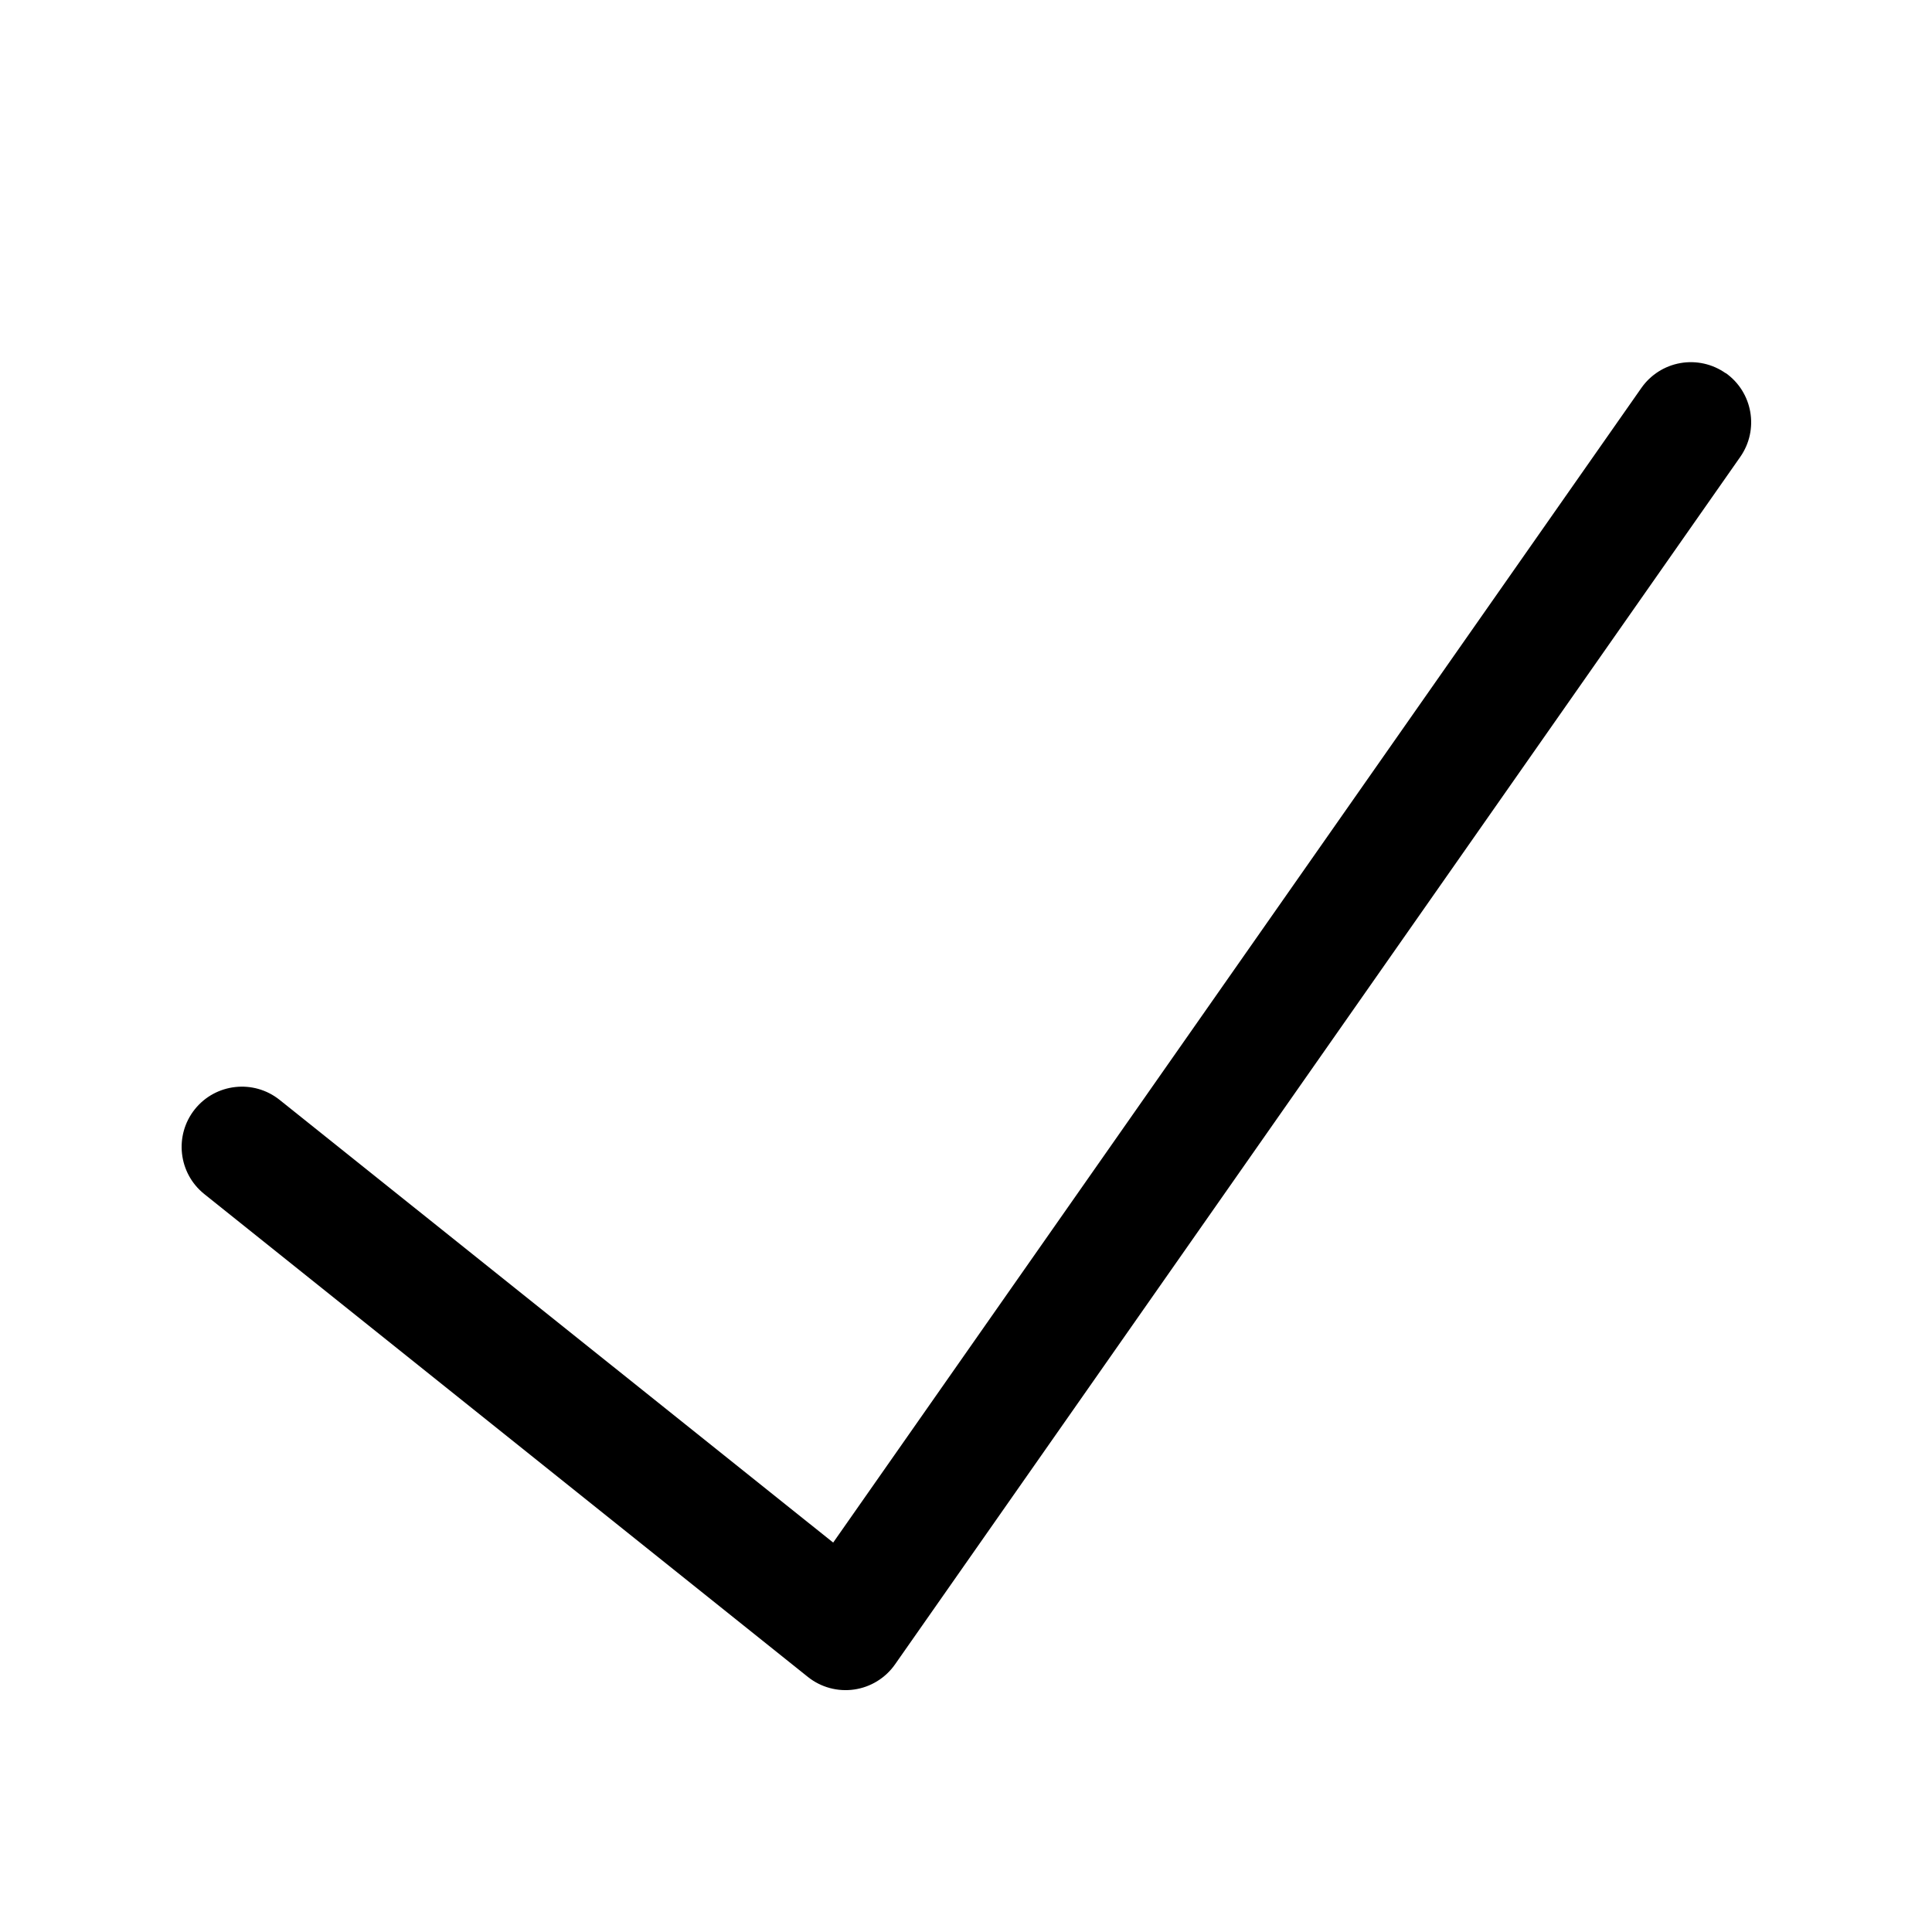
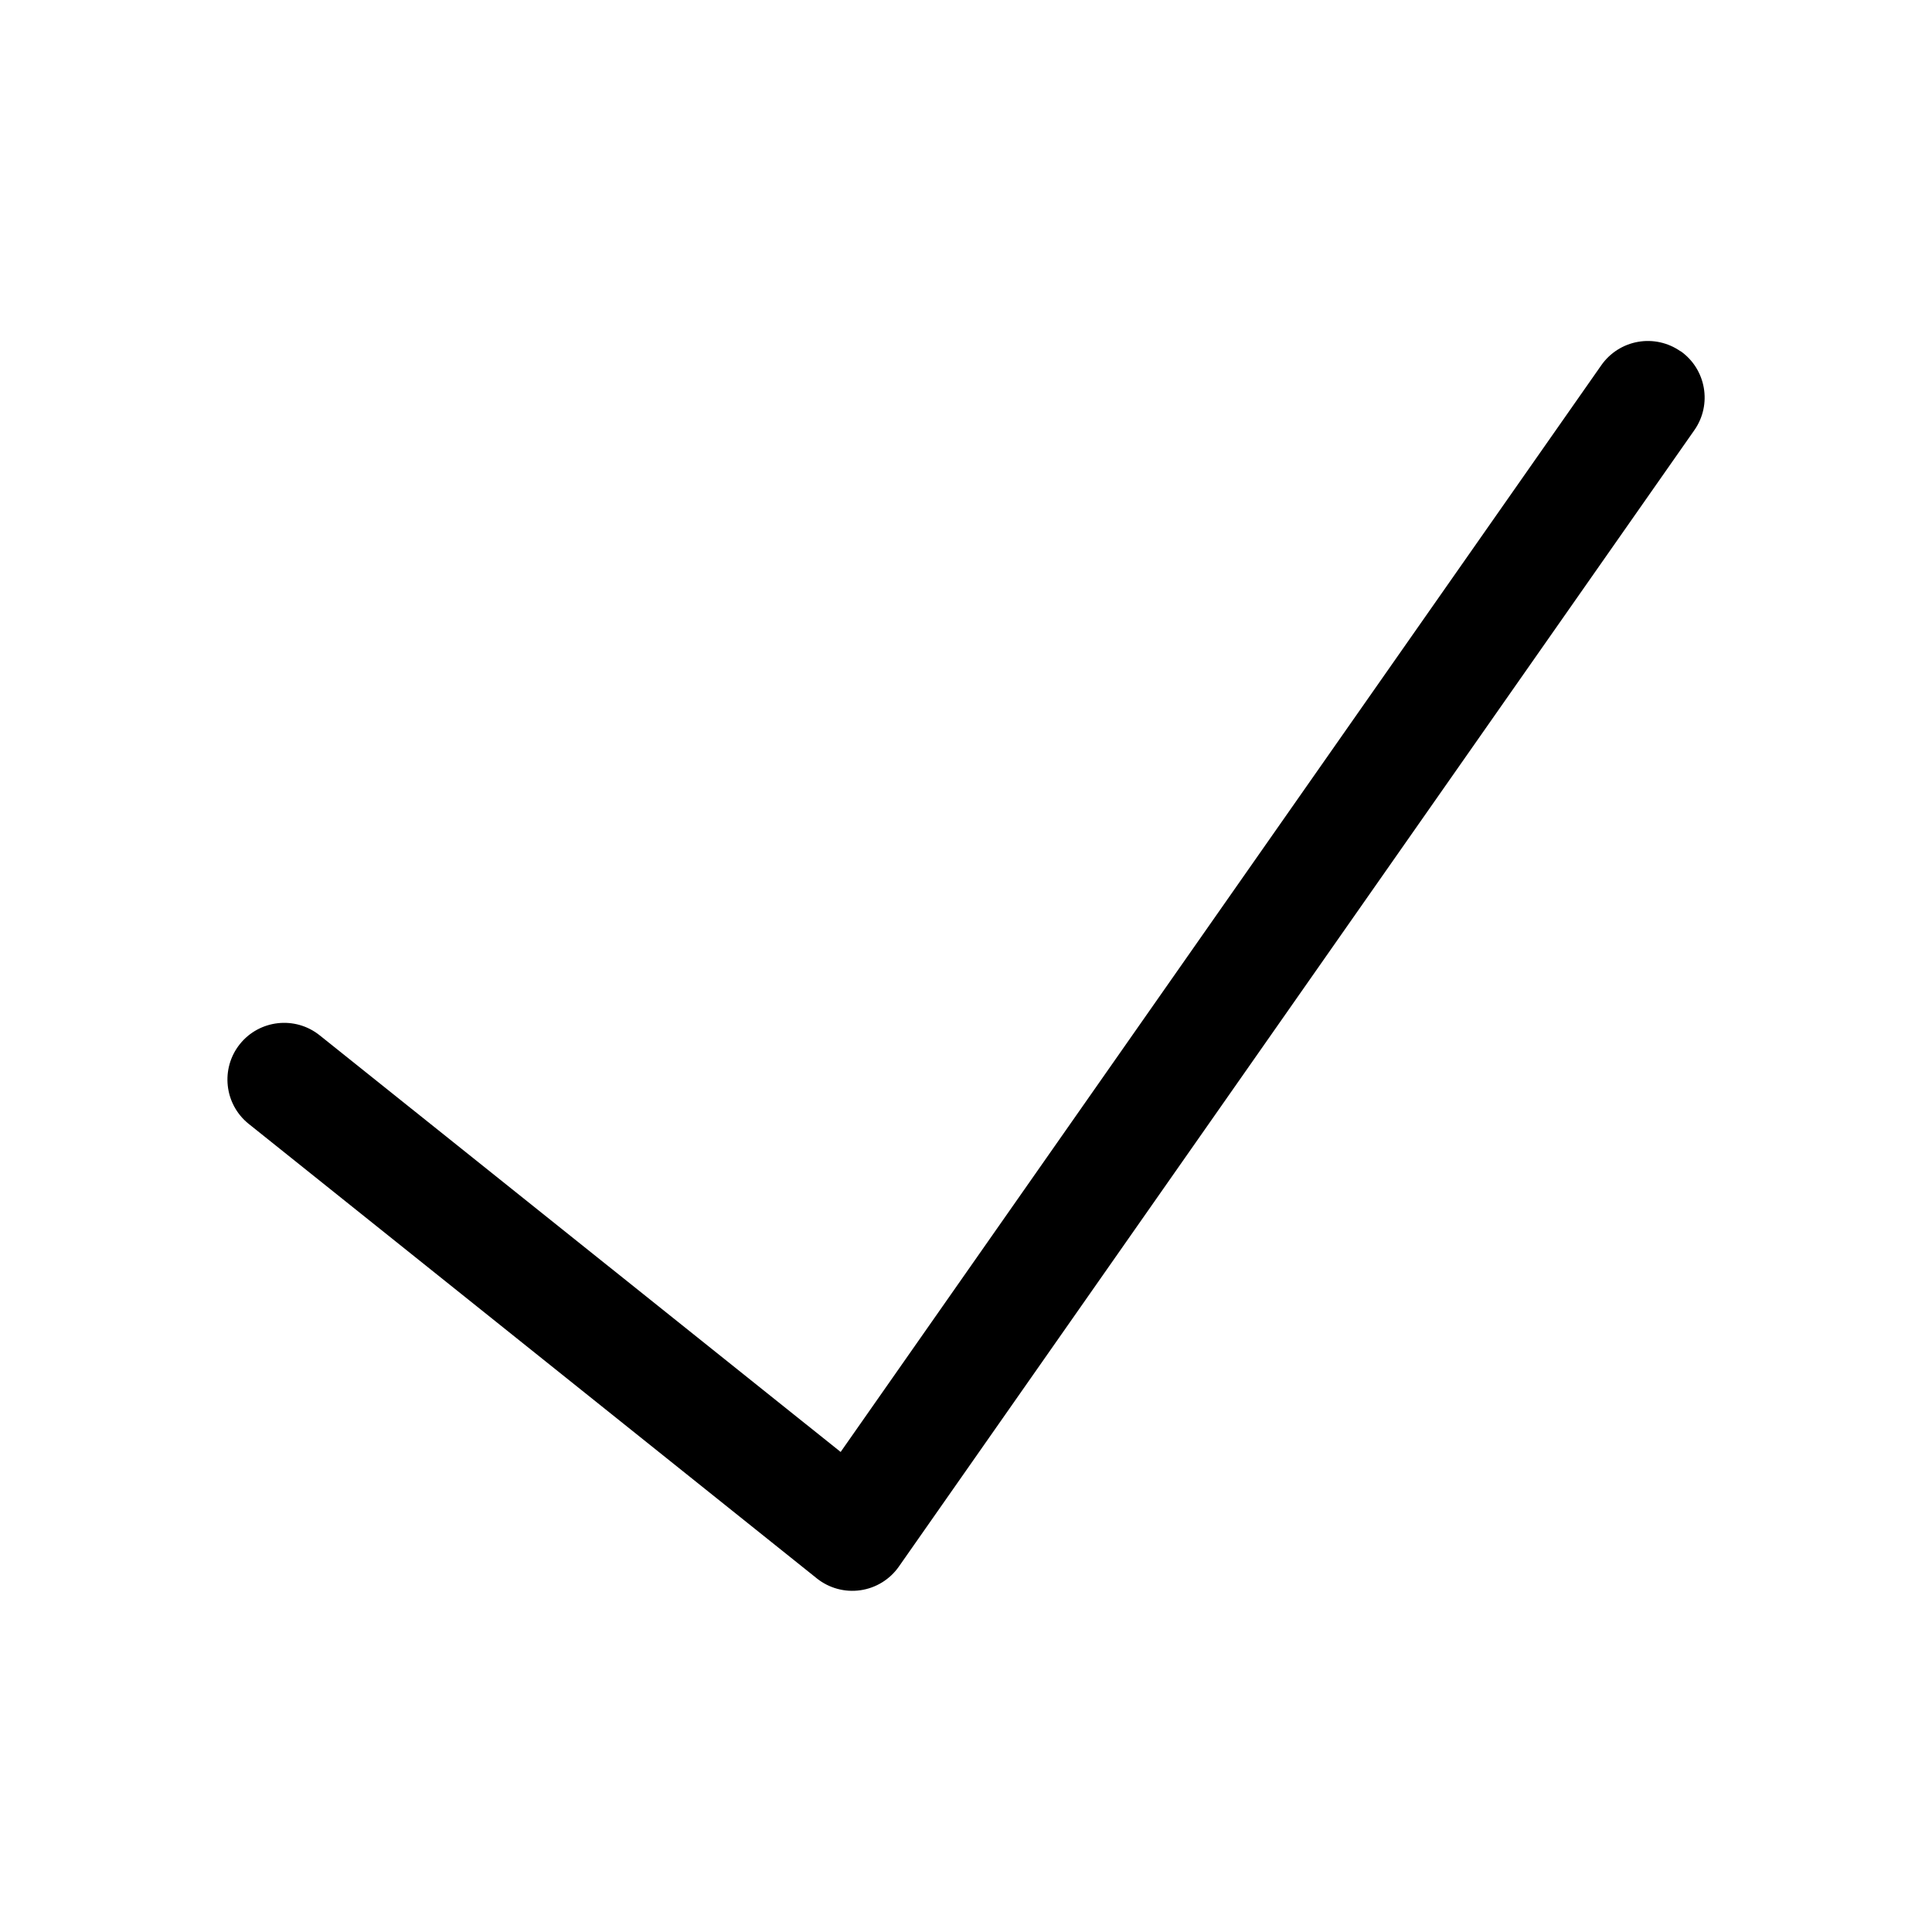
- <svg xmlns="http://www.w3.org/2000/svg" width="16" height="16" version="1.1" viewBox="0 0 16 16">
-   <path d="m14.29 3.09a.5.5 0 00-.697.123l-6.693 9.562-4.584-3.666a.5.5 0 00-.703.078.5.5 0 00.078.701l5 4a.5.5 0 00.721-.104l7-10a.5.5 0 00-.121-.695z" />
+ <svg xmlns="http://www.w3.org/2000/svg" width="17" height="17" version="1.1" viewBox="0 0 17 17">
+   <path d="m14.787 3.091a.5.5 0 00-.697.123l-6.693 9.562-4.584-3.666a.5.5 0 00-.703.078.5.5 0 00.078.701l5 4a.5.5 0 00.721-.104l7-10a.5.5 0 00-.121-.695z" />
</svg>
